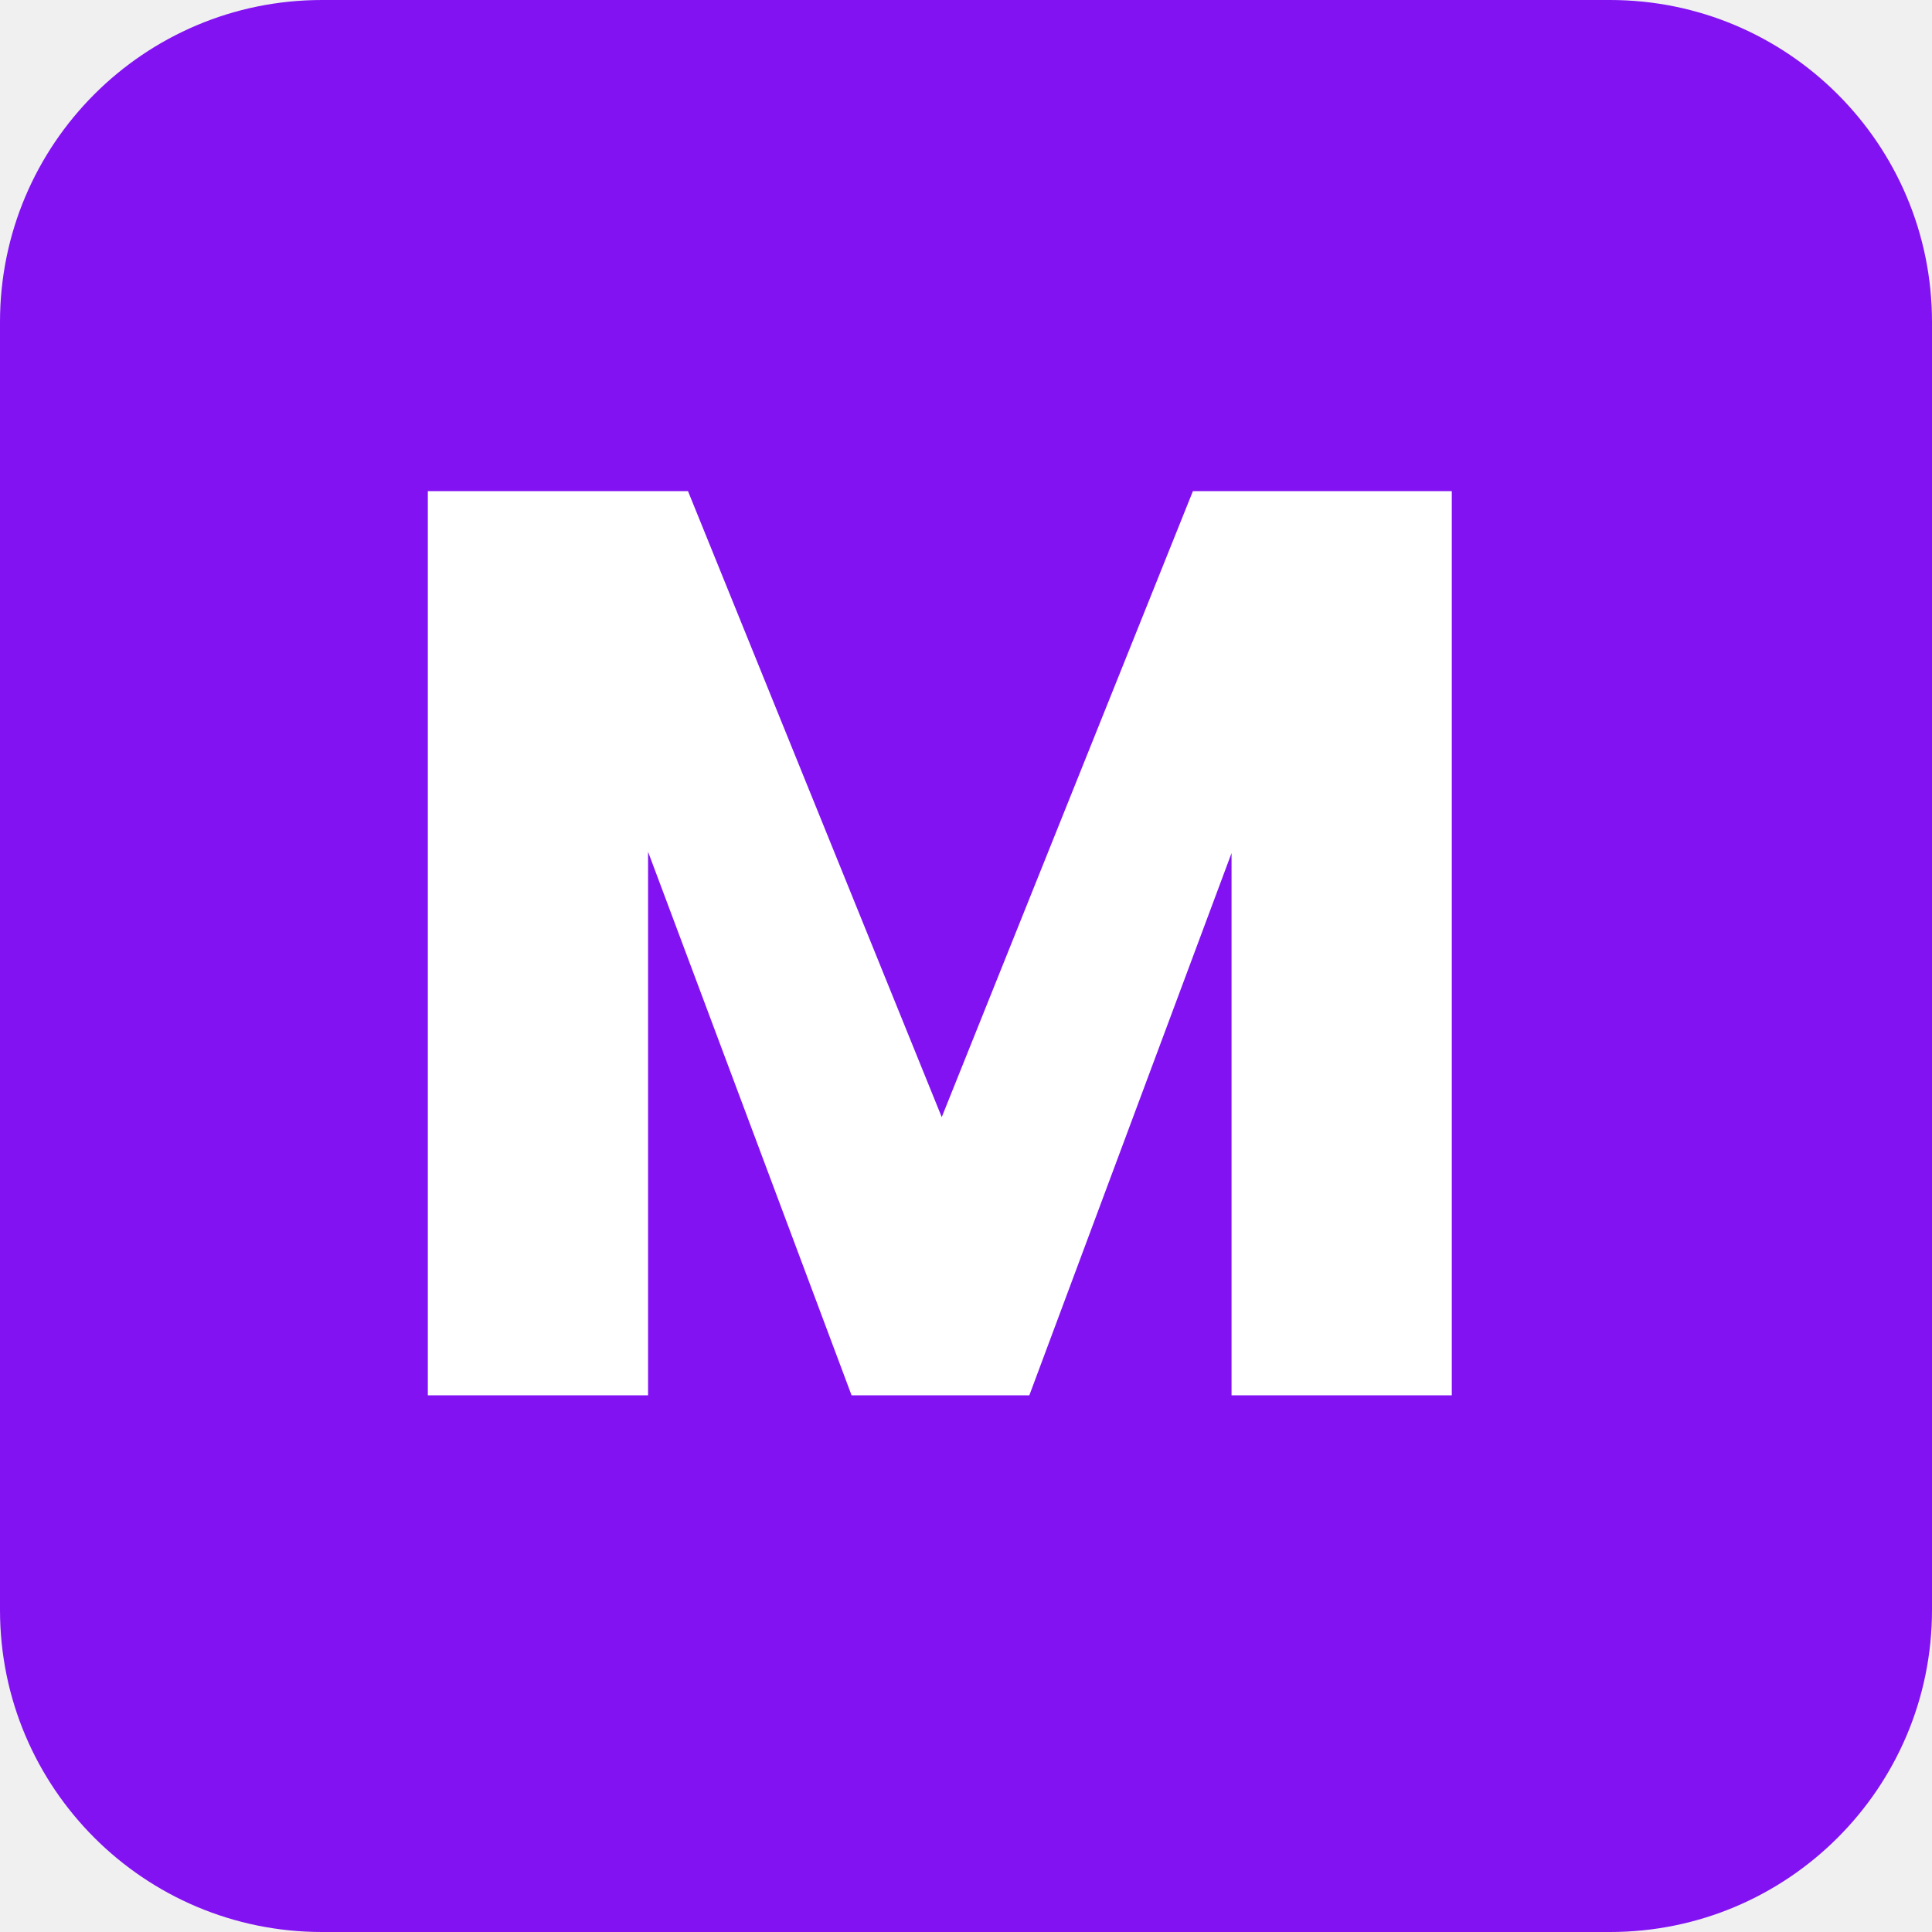
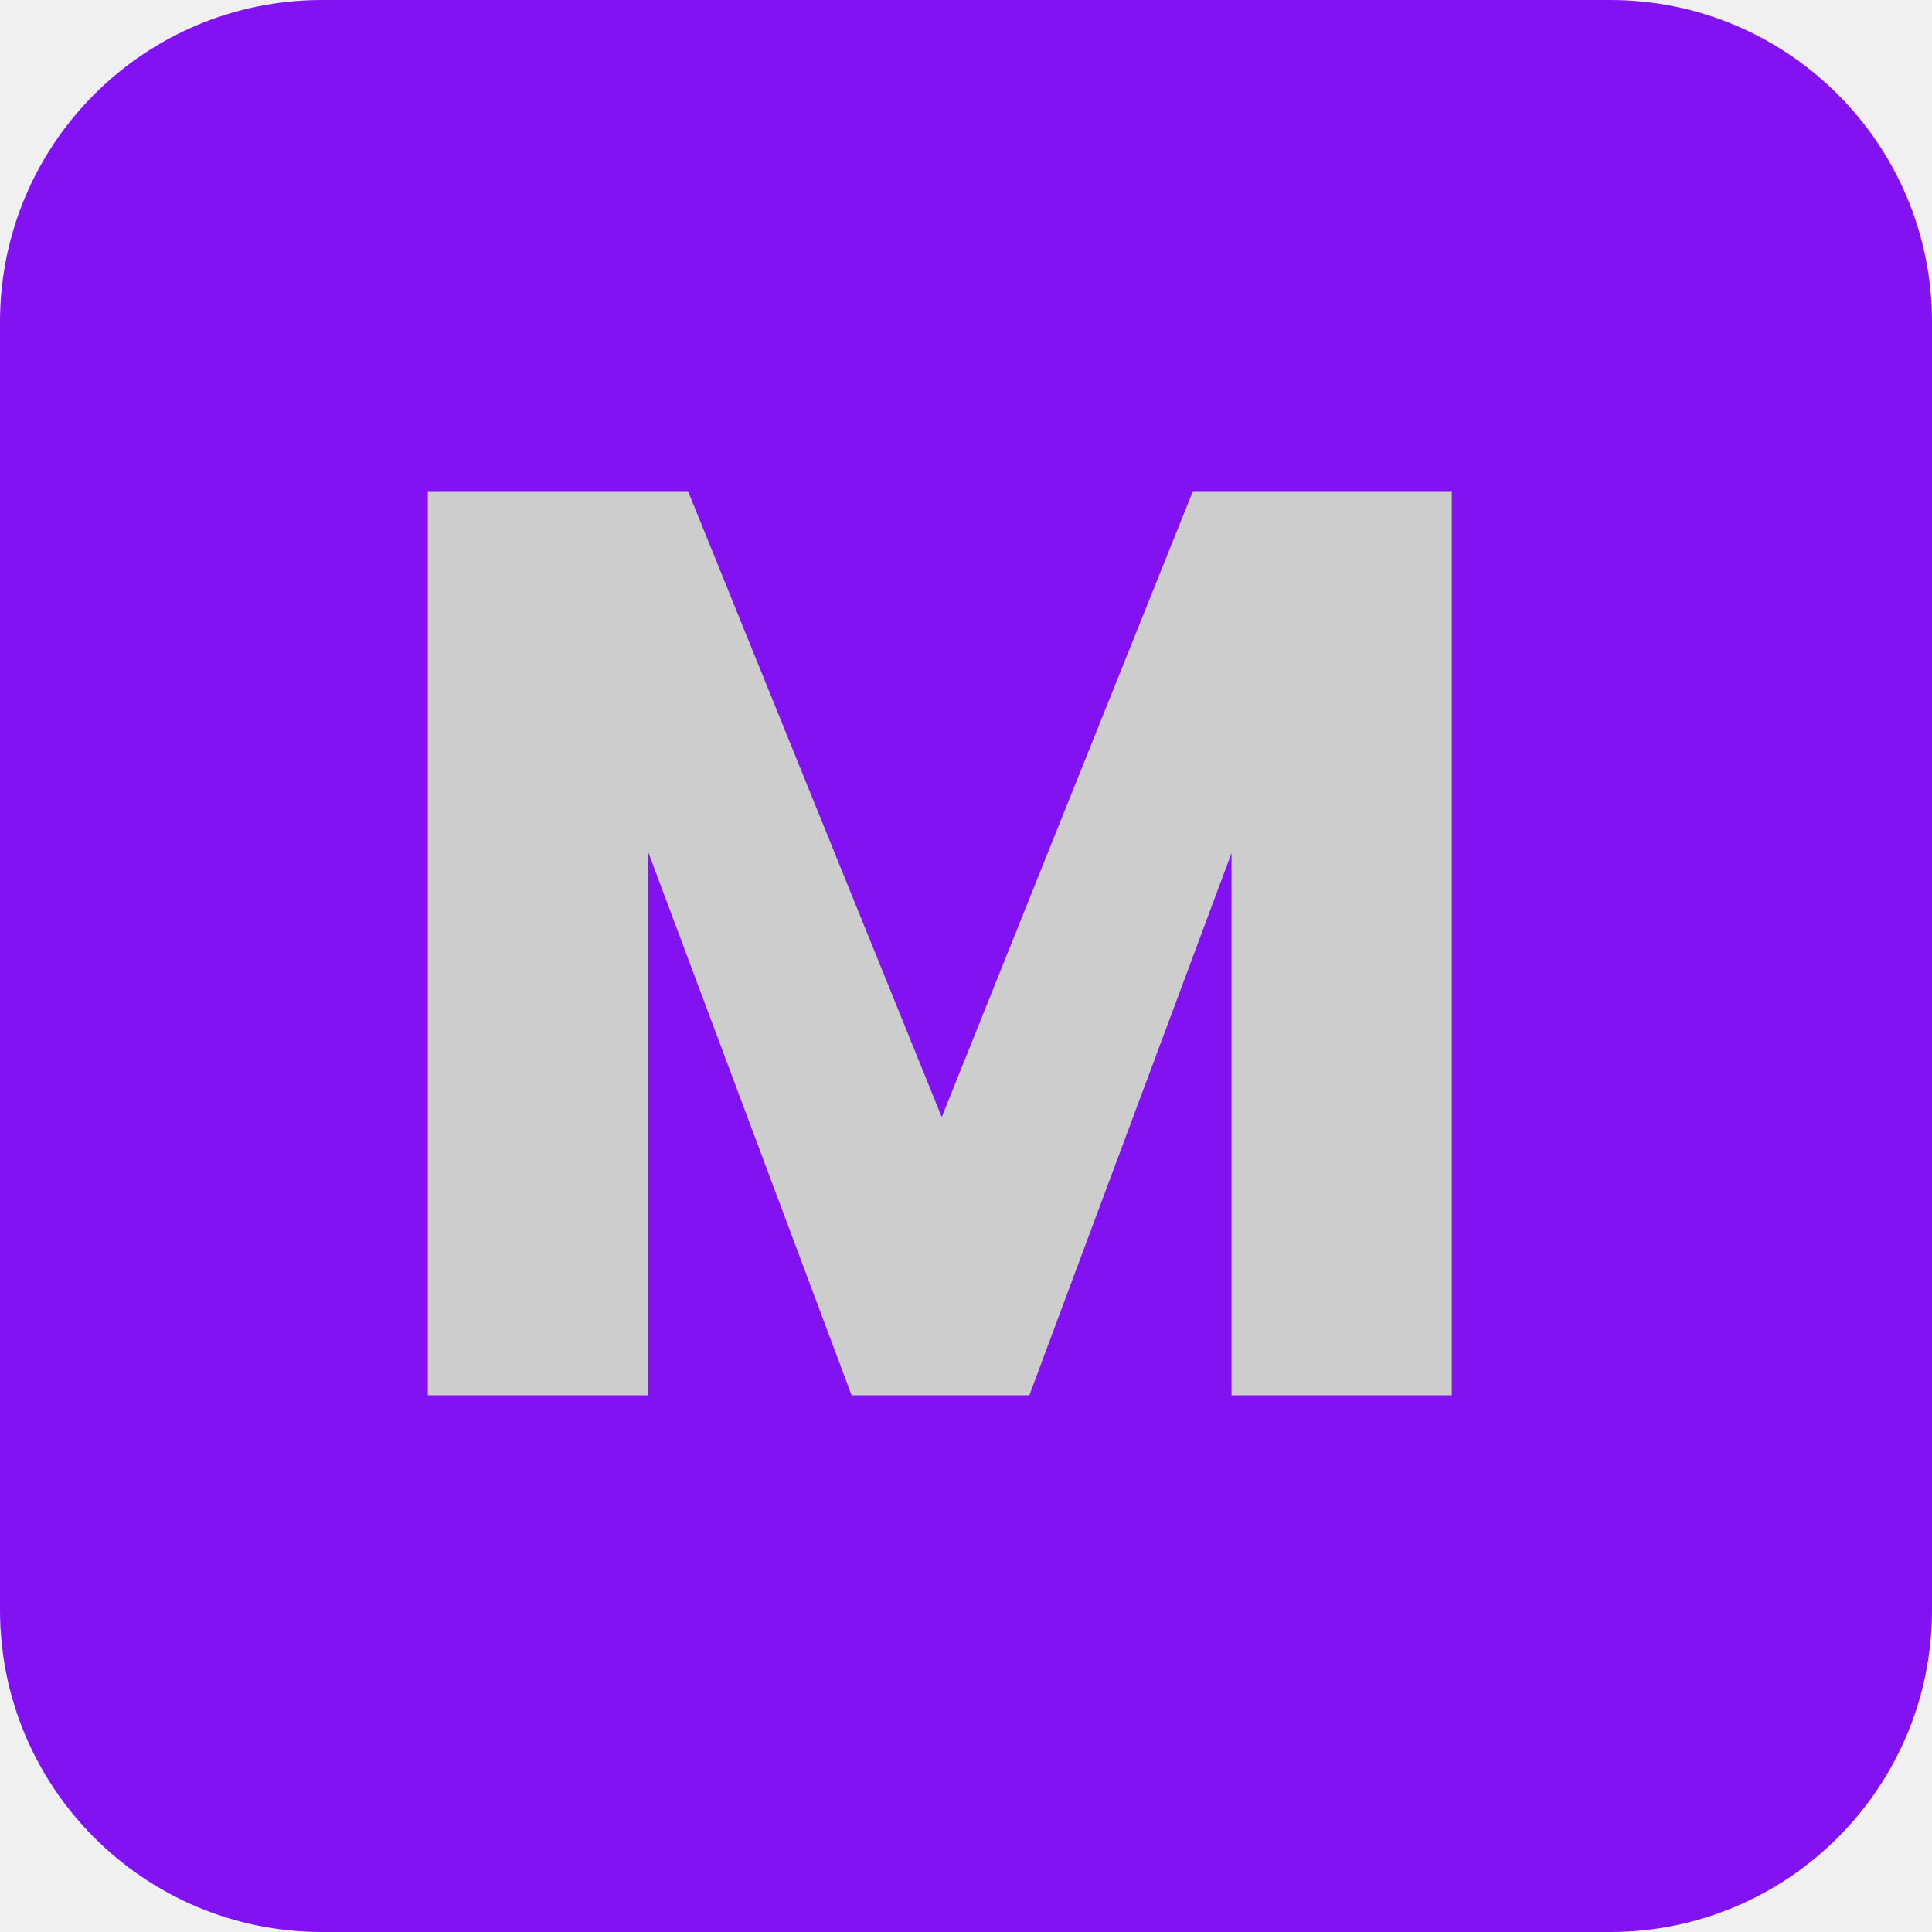
<svg xmlns="http://www.w3.org/2000/svg" width="36" height="36" viewBox="0 0 36 36" fill="none">
  <rect width="36" height="36" rx="6" fill="#8212F2" />
-   <path d="M27.052 9.152V26H22.948V15.896L19.18 26H15.868L12.076 15.872V26H7.972V9.152H12.82L17.548 20.816L22.228 9.152H27.052Z" fill="white" />
+   <path d="M27.052 9.152V26H22.948V15.896L19.18 26H15.868L12.076 15.872V26H7.972V9.152H12.82L17.548 20.816L22.228 9.152H27.052Z" fill="#cdcdcd" />
  <defs>
    <linearGradient id="paint0_linear" x1="17.5" y1="0" x2="17.5" y2="36" gradientUnits="userSpaceOnUse">
      <stop stop-color="#6E6E7E" />
      <stop offset="1" stop-color="#666270" />
    </linearGradient>
  </defs>
</svg>
